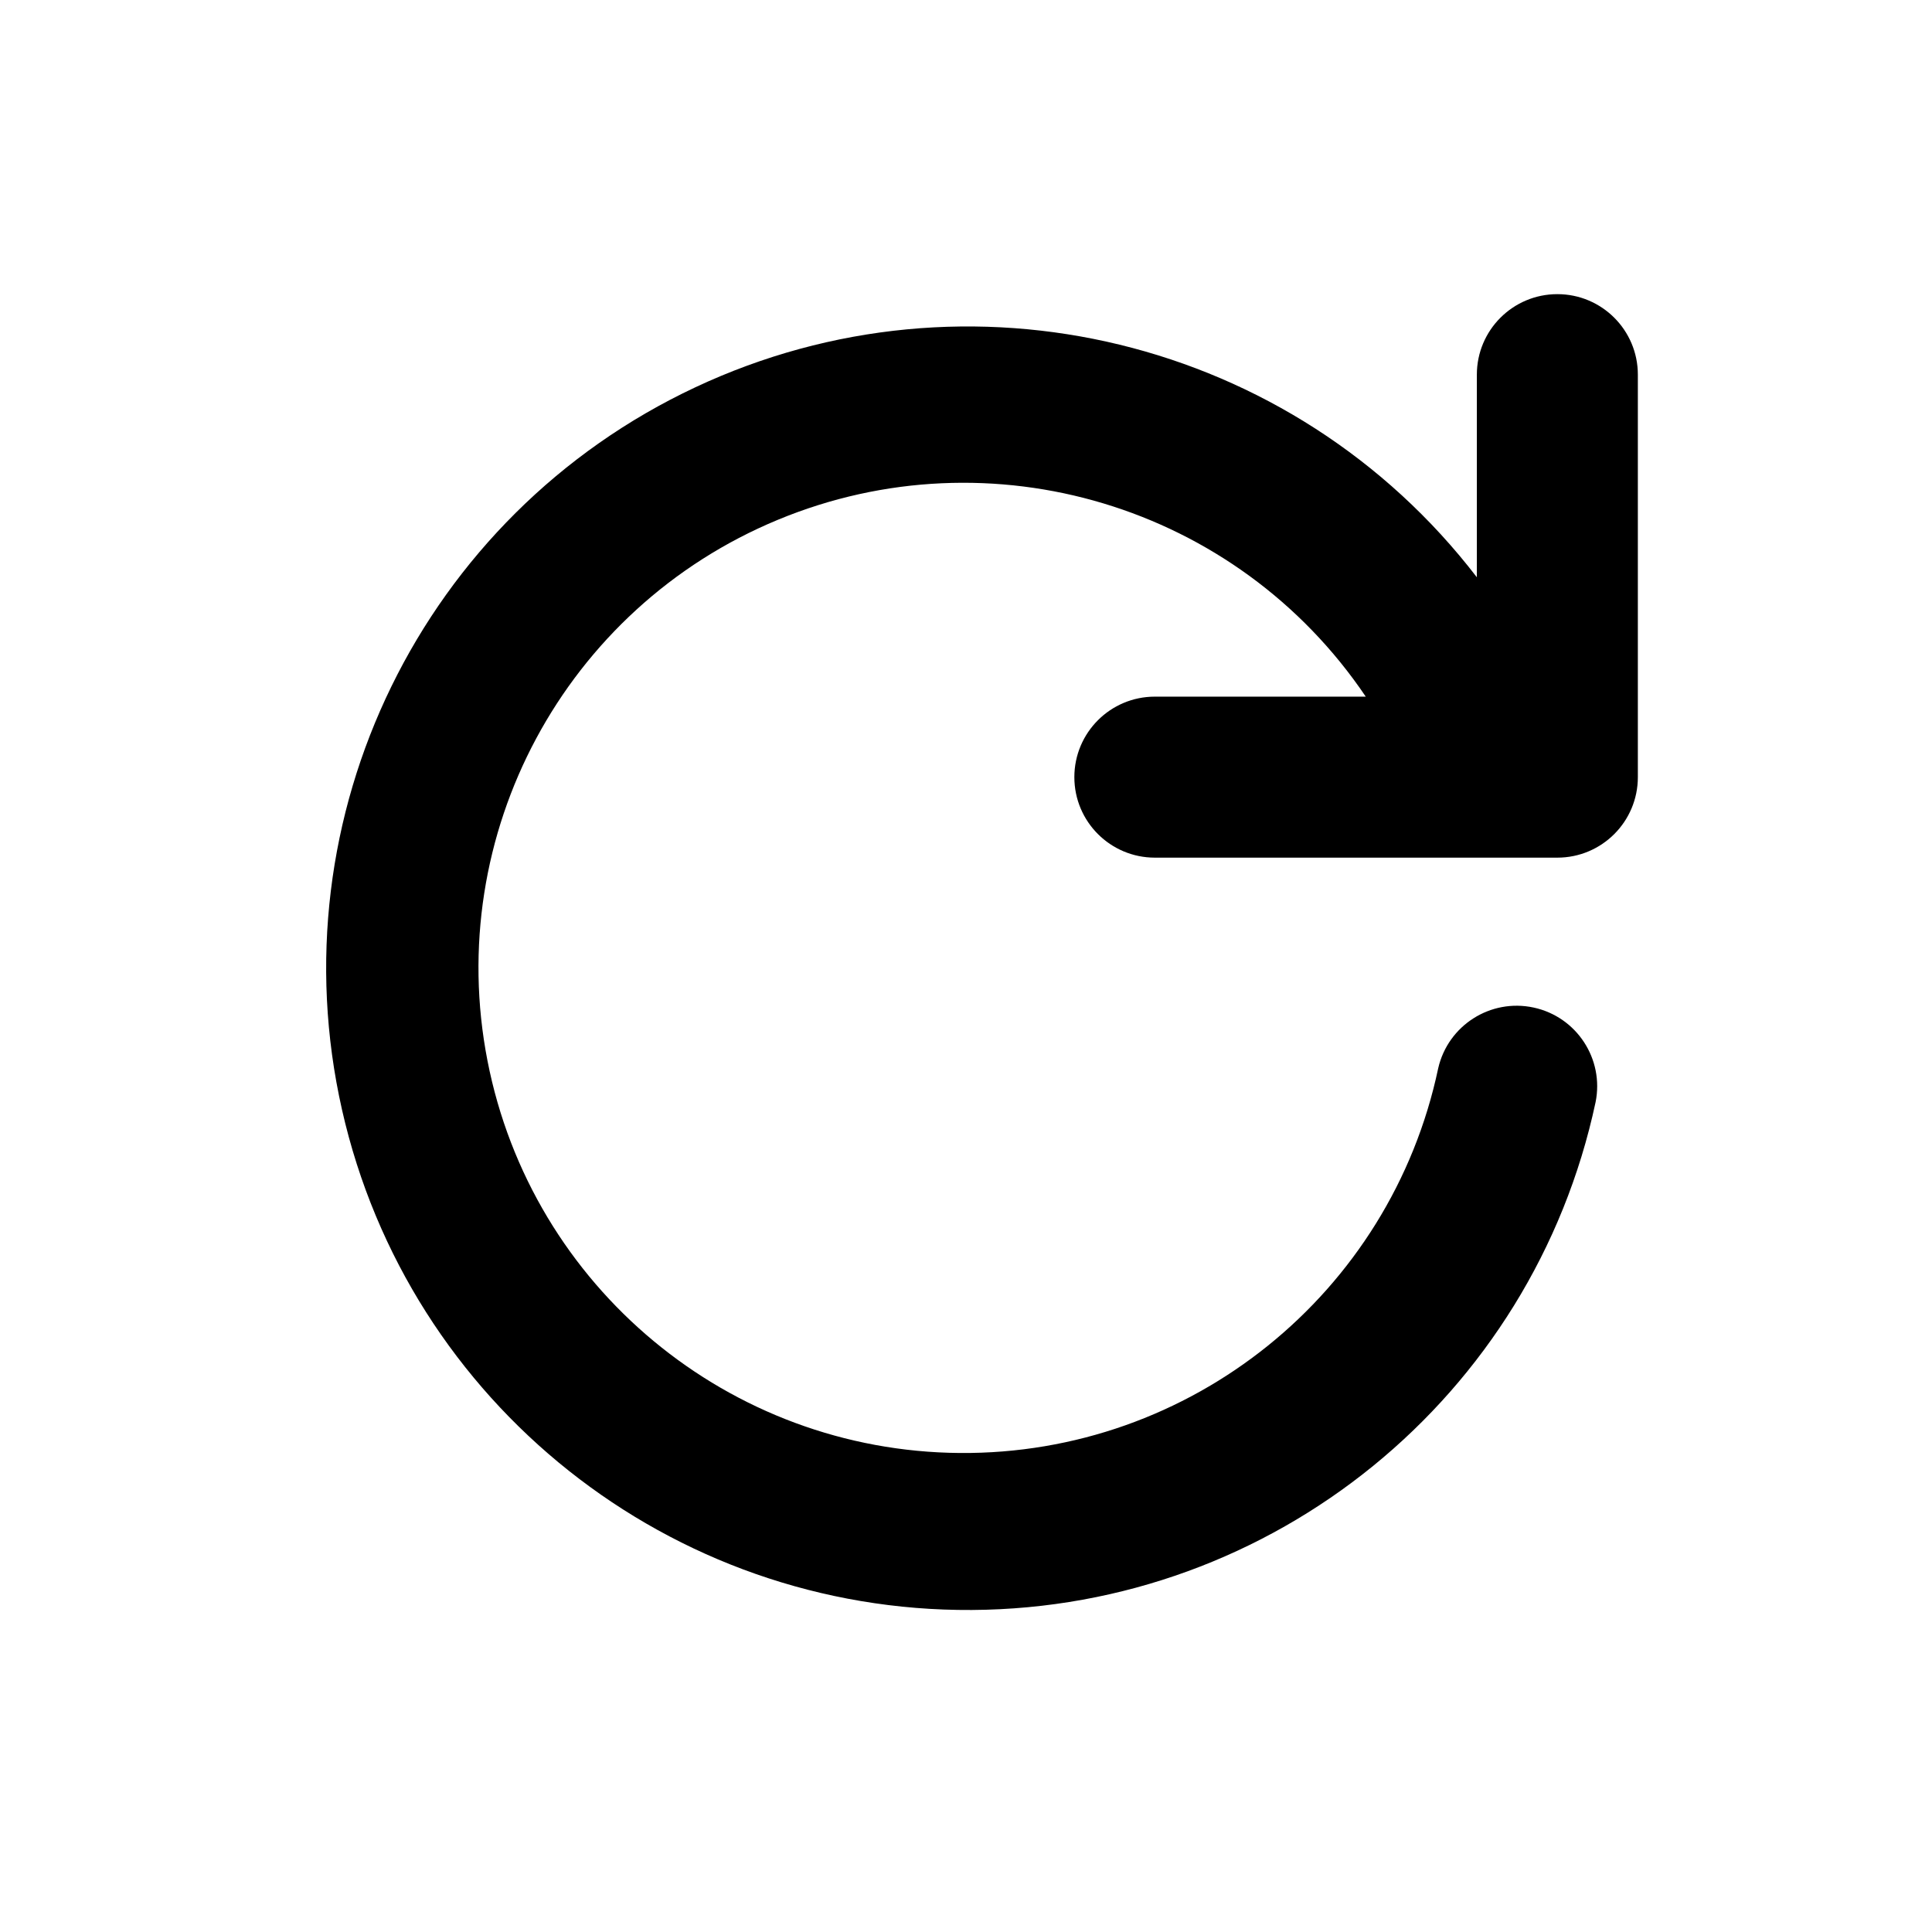
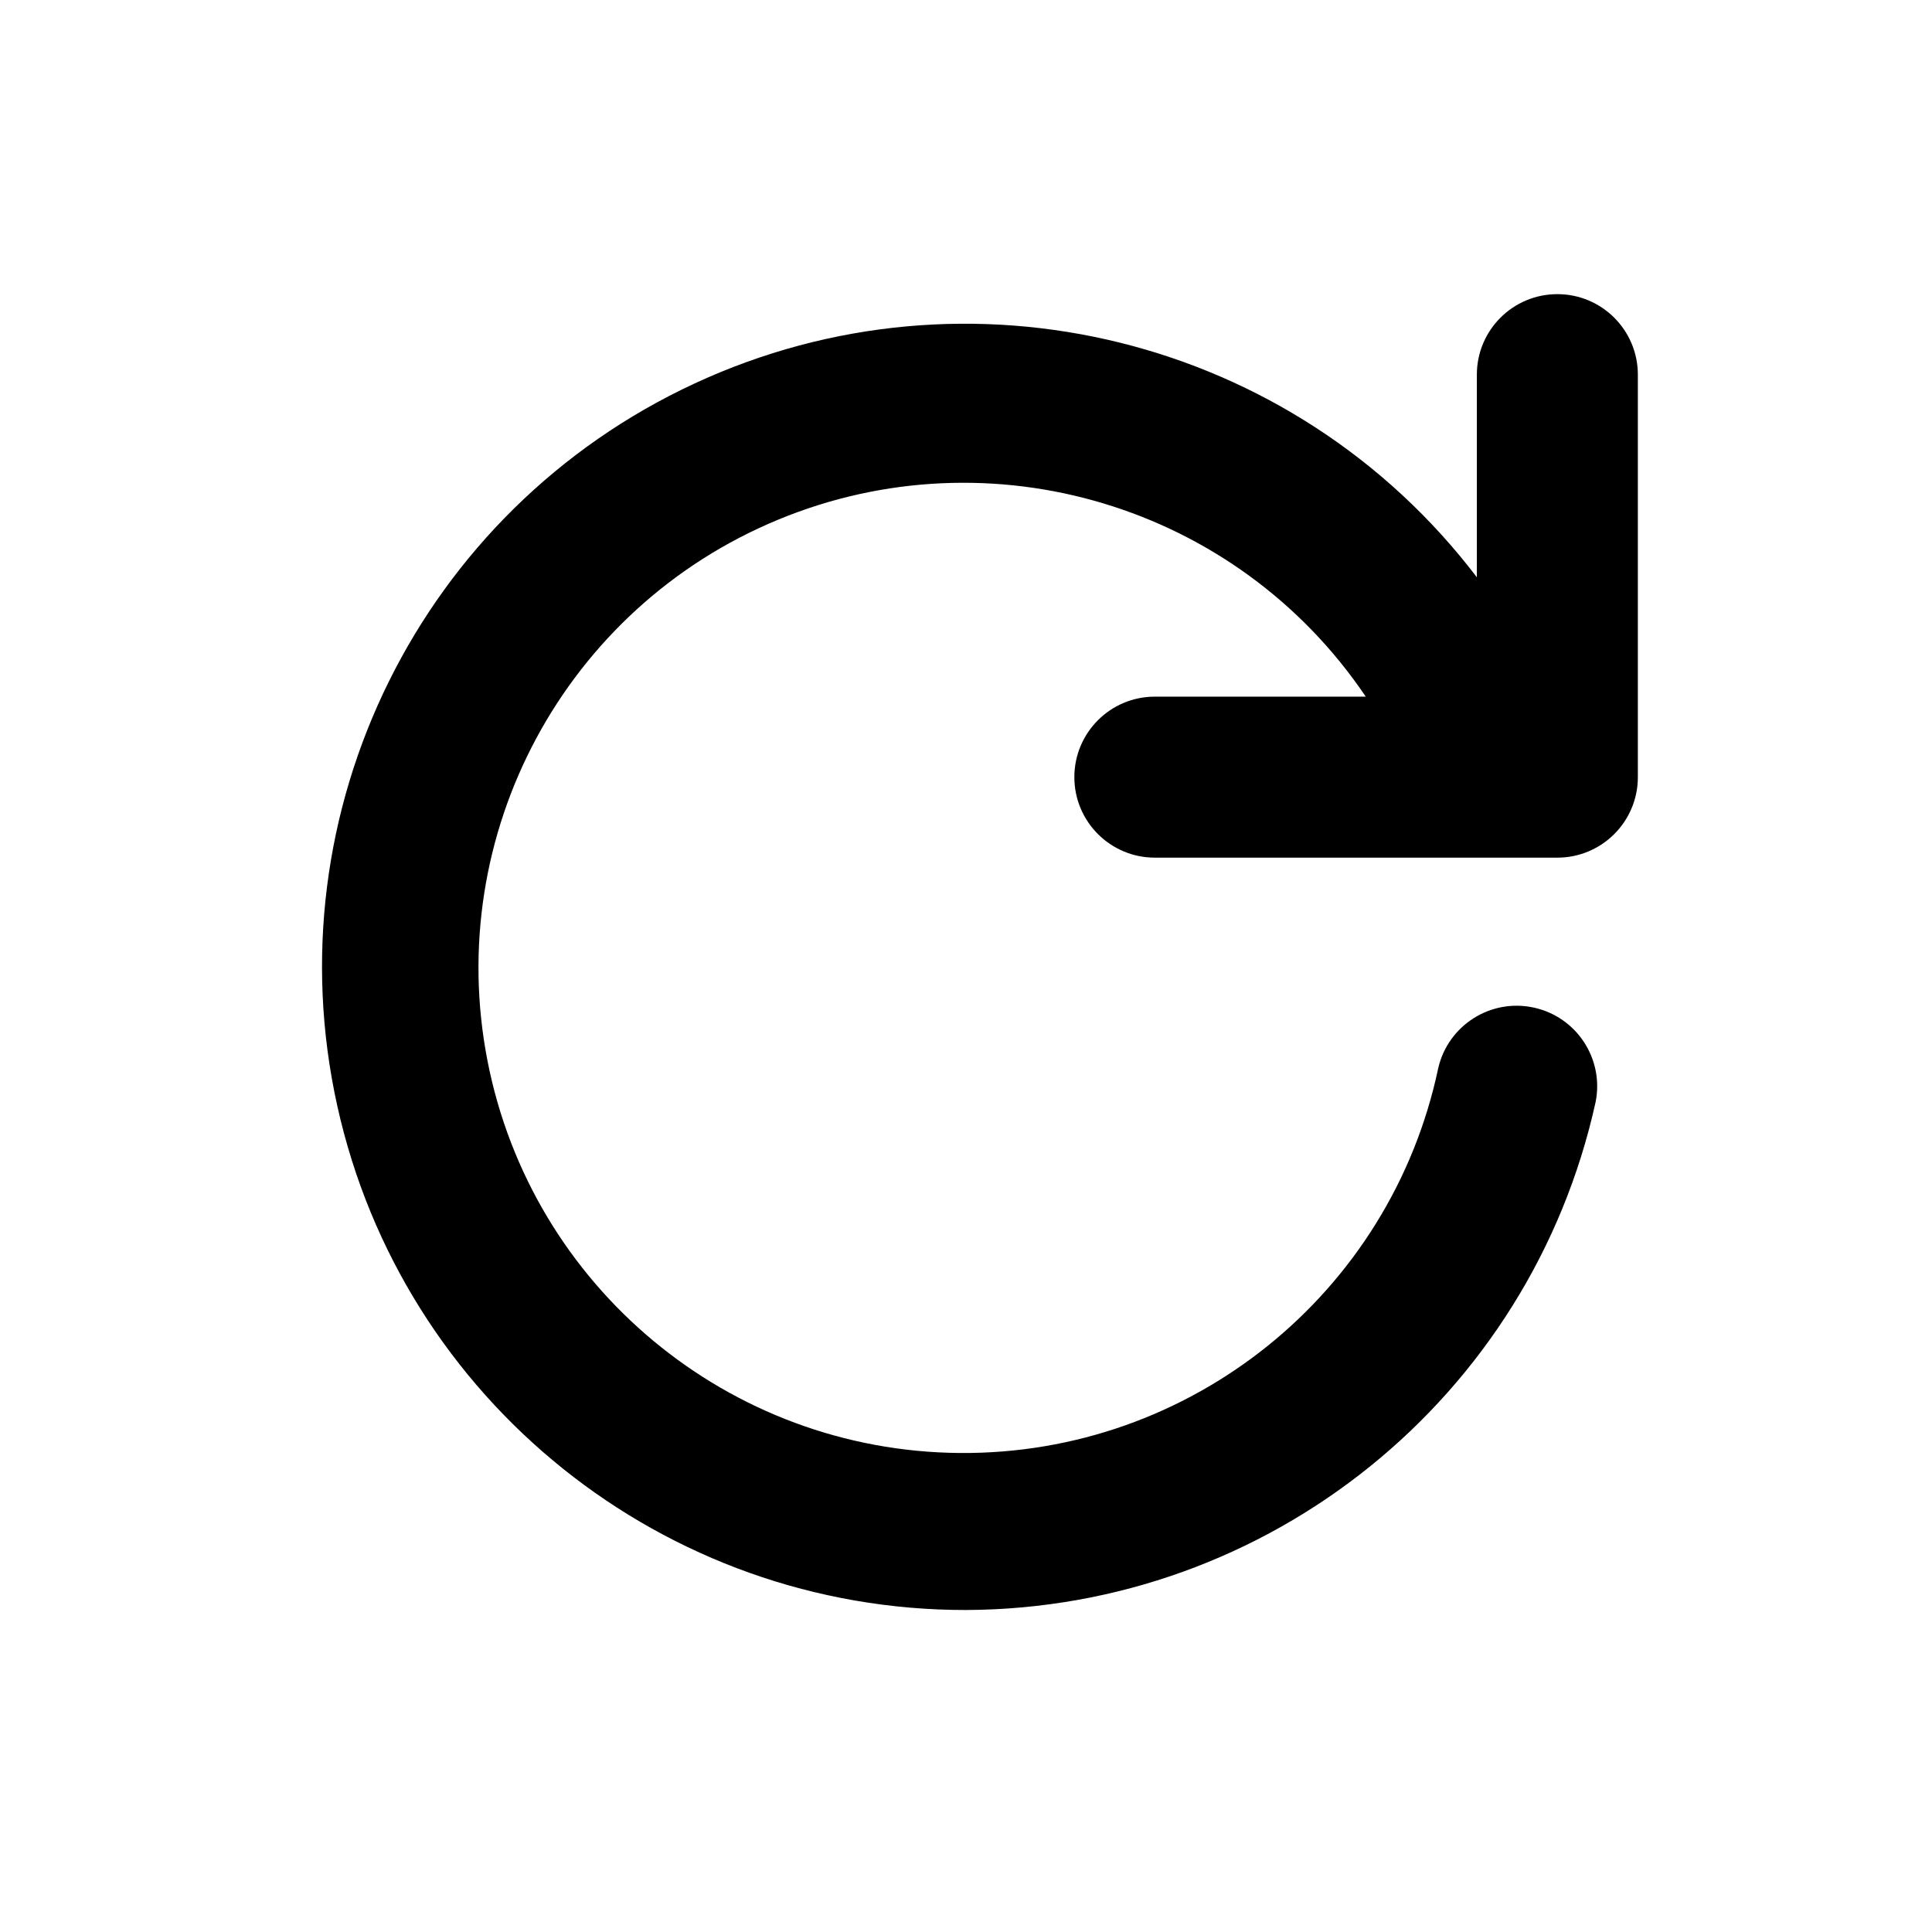
<svg xmlns="http://www.w3.org/2000/svg" width="24" height="24" viewBox="0 0 24 24">
  <path d="M24,24H0V0H24Z" style="fill: none" />
-   <path d="M19.346,3.654a1,1,0,0,0-1,1V7.171a7.972,7.972,0,1,0,1.475,6.52,1,1,0,0,0-1.955-.421,6.026,6.026,0,1,1-.9-4.616H14.346a1,1,0,0,0,0,2h5a1,1,0,0,0,1-1v-5A1,1,0,0,0,19.346,3.654Z" />
+   <path d="M12,20a8.04,8.04,0,0,0,7.821-6.309,1,1,0,0,0-1.955-.421,6.026,6.026,0,1,1-.9-4.616H14.346a1,1,0,0,0,0,2h5a1,1,0,0,0,1-1v-5a1,1,0,0,0-2,0V7.171A7.989,7.989,0,1,0,12,20Z" />
</svg>
